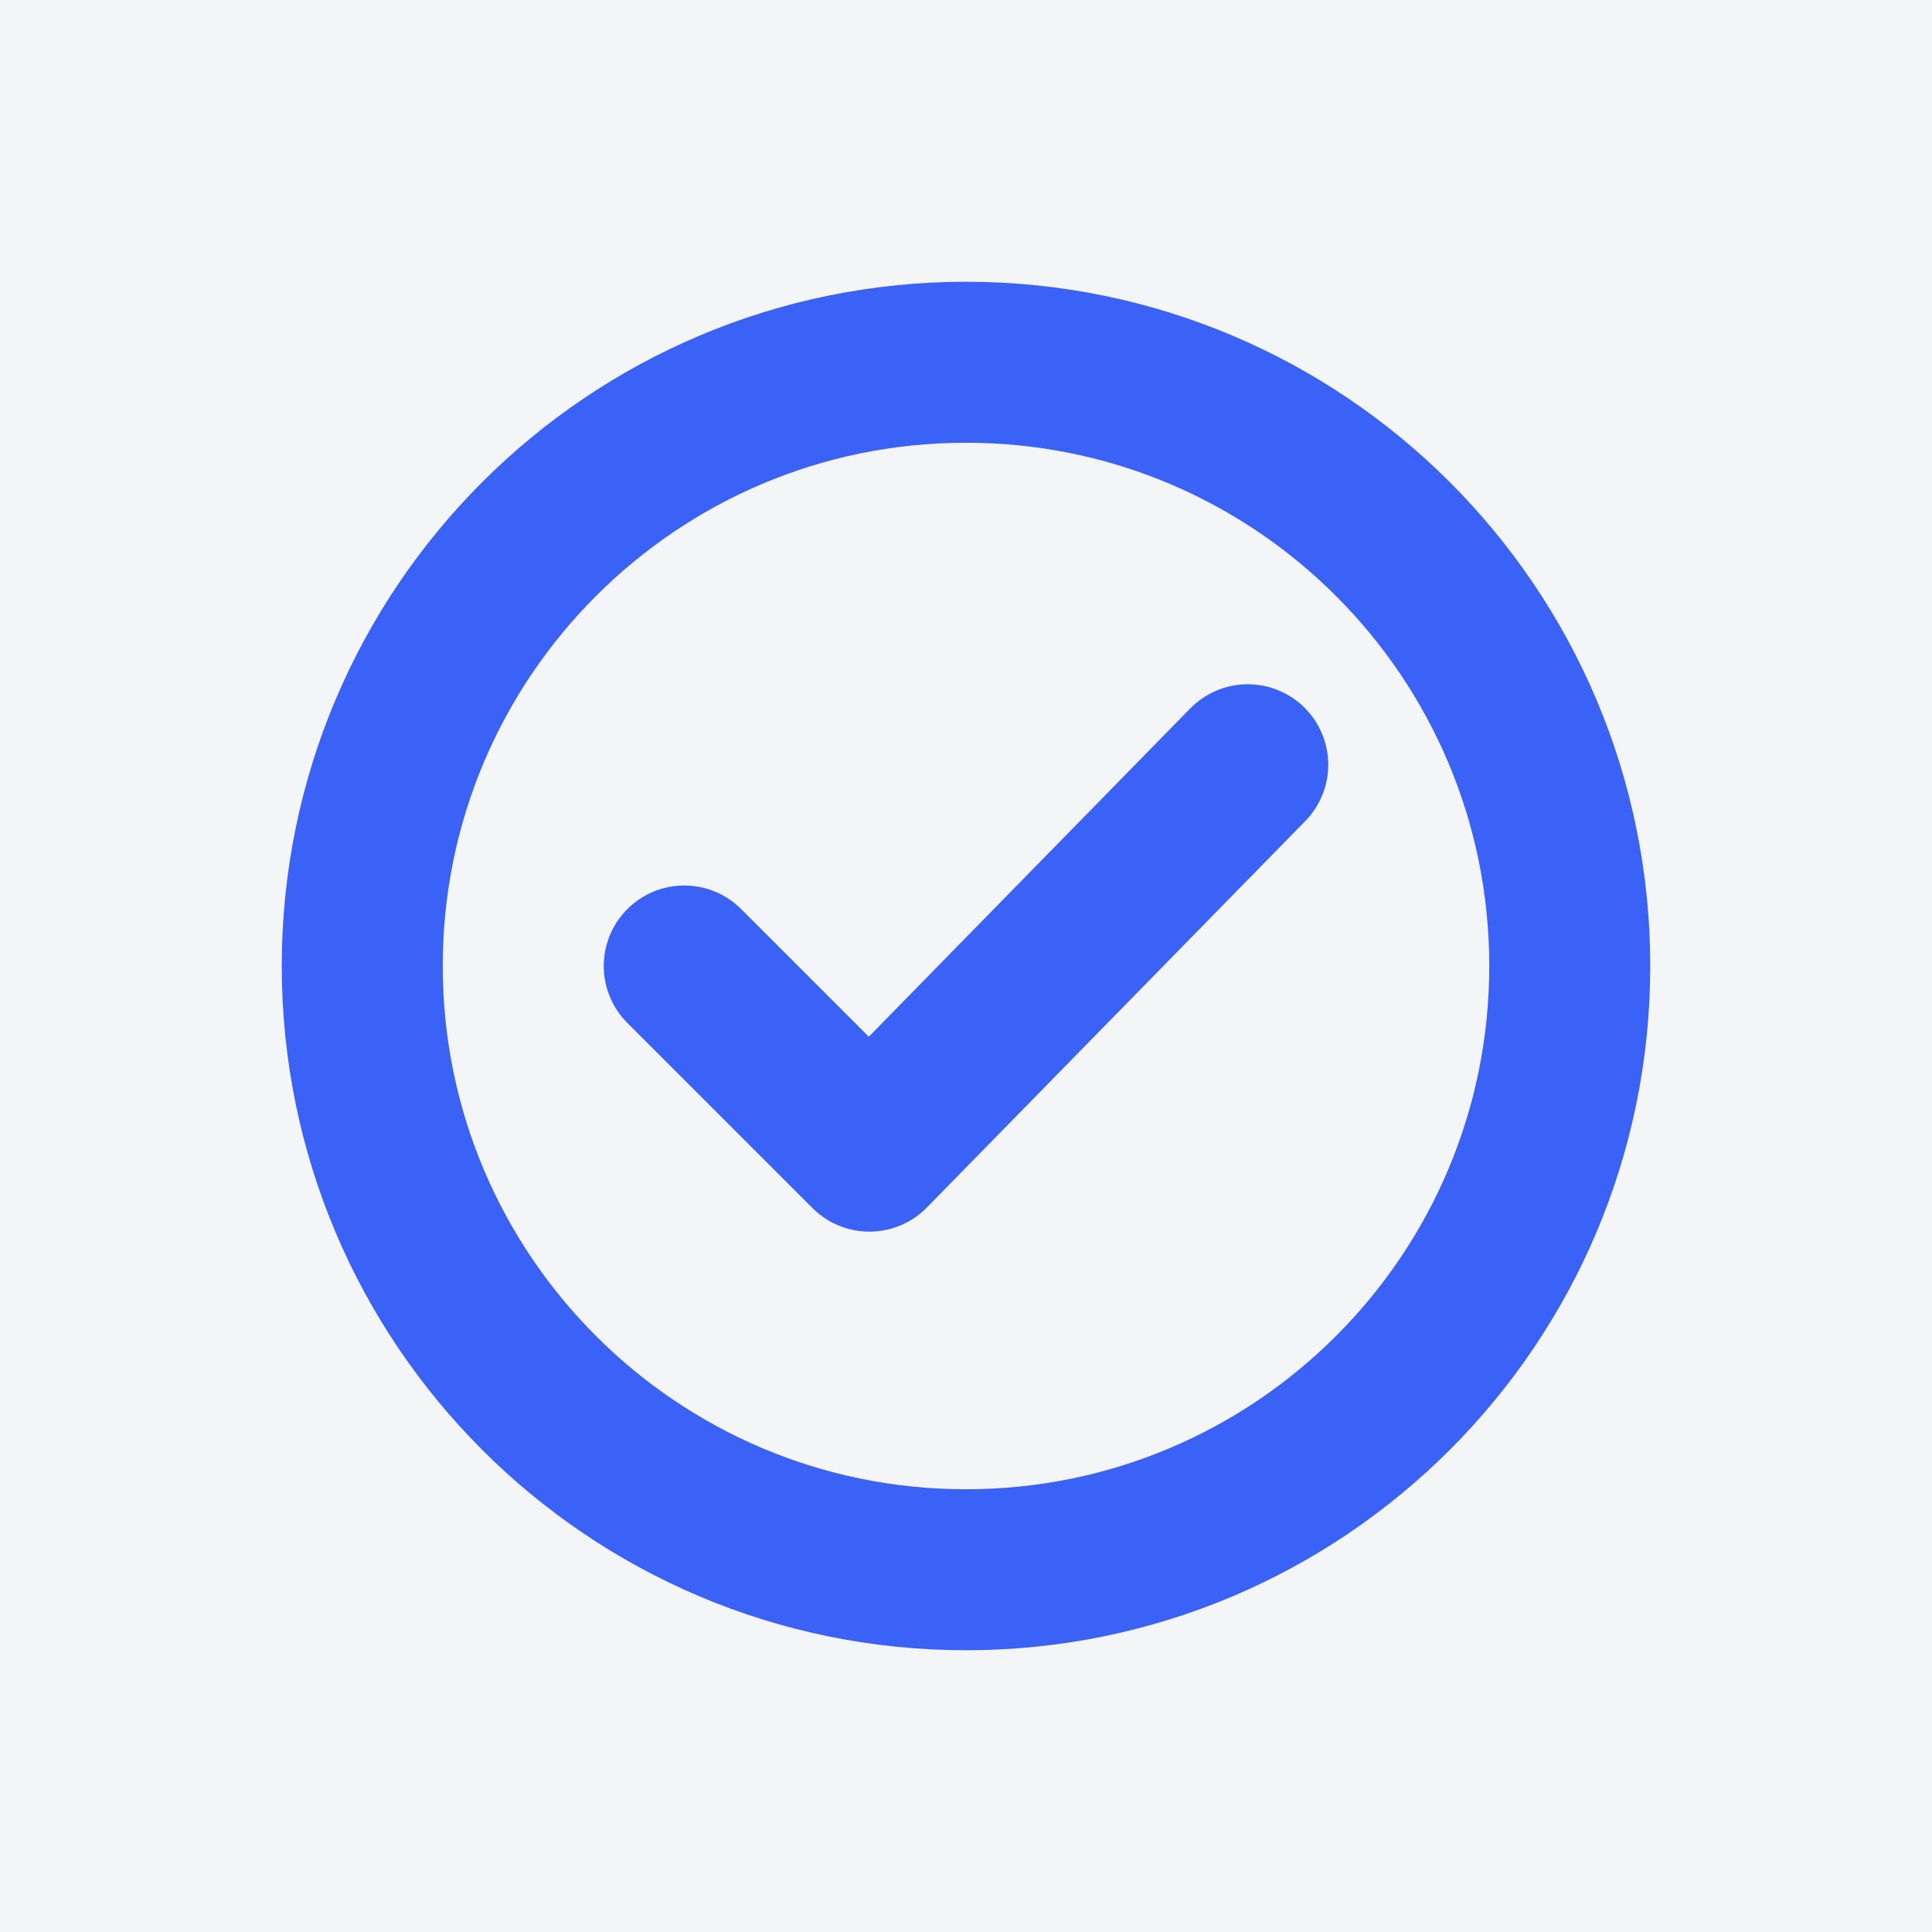
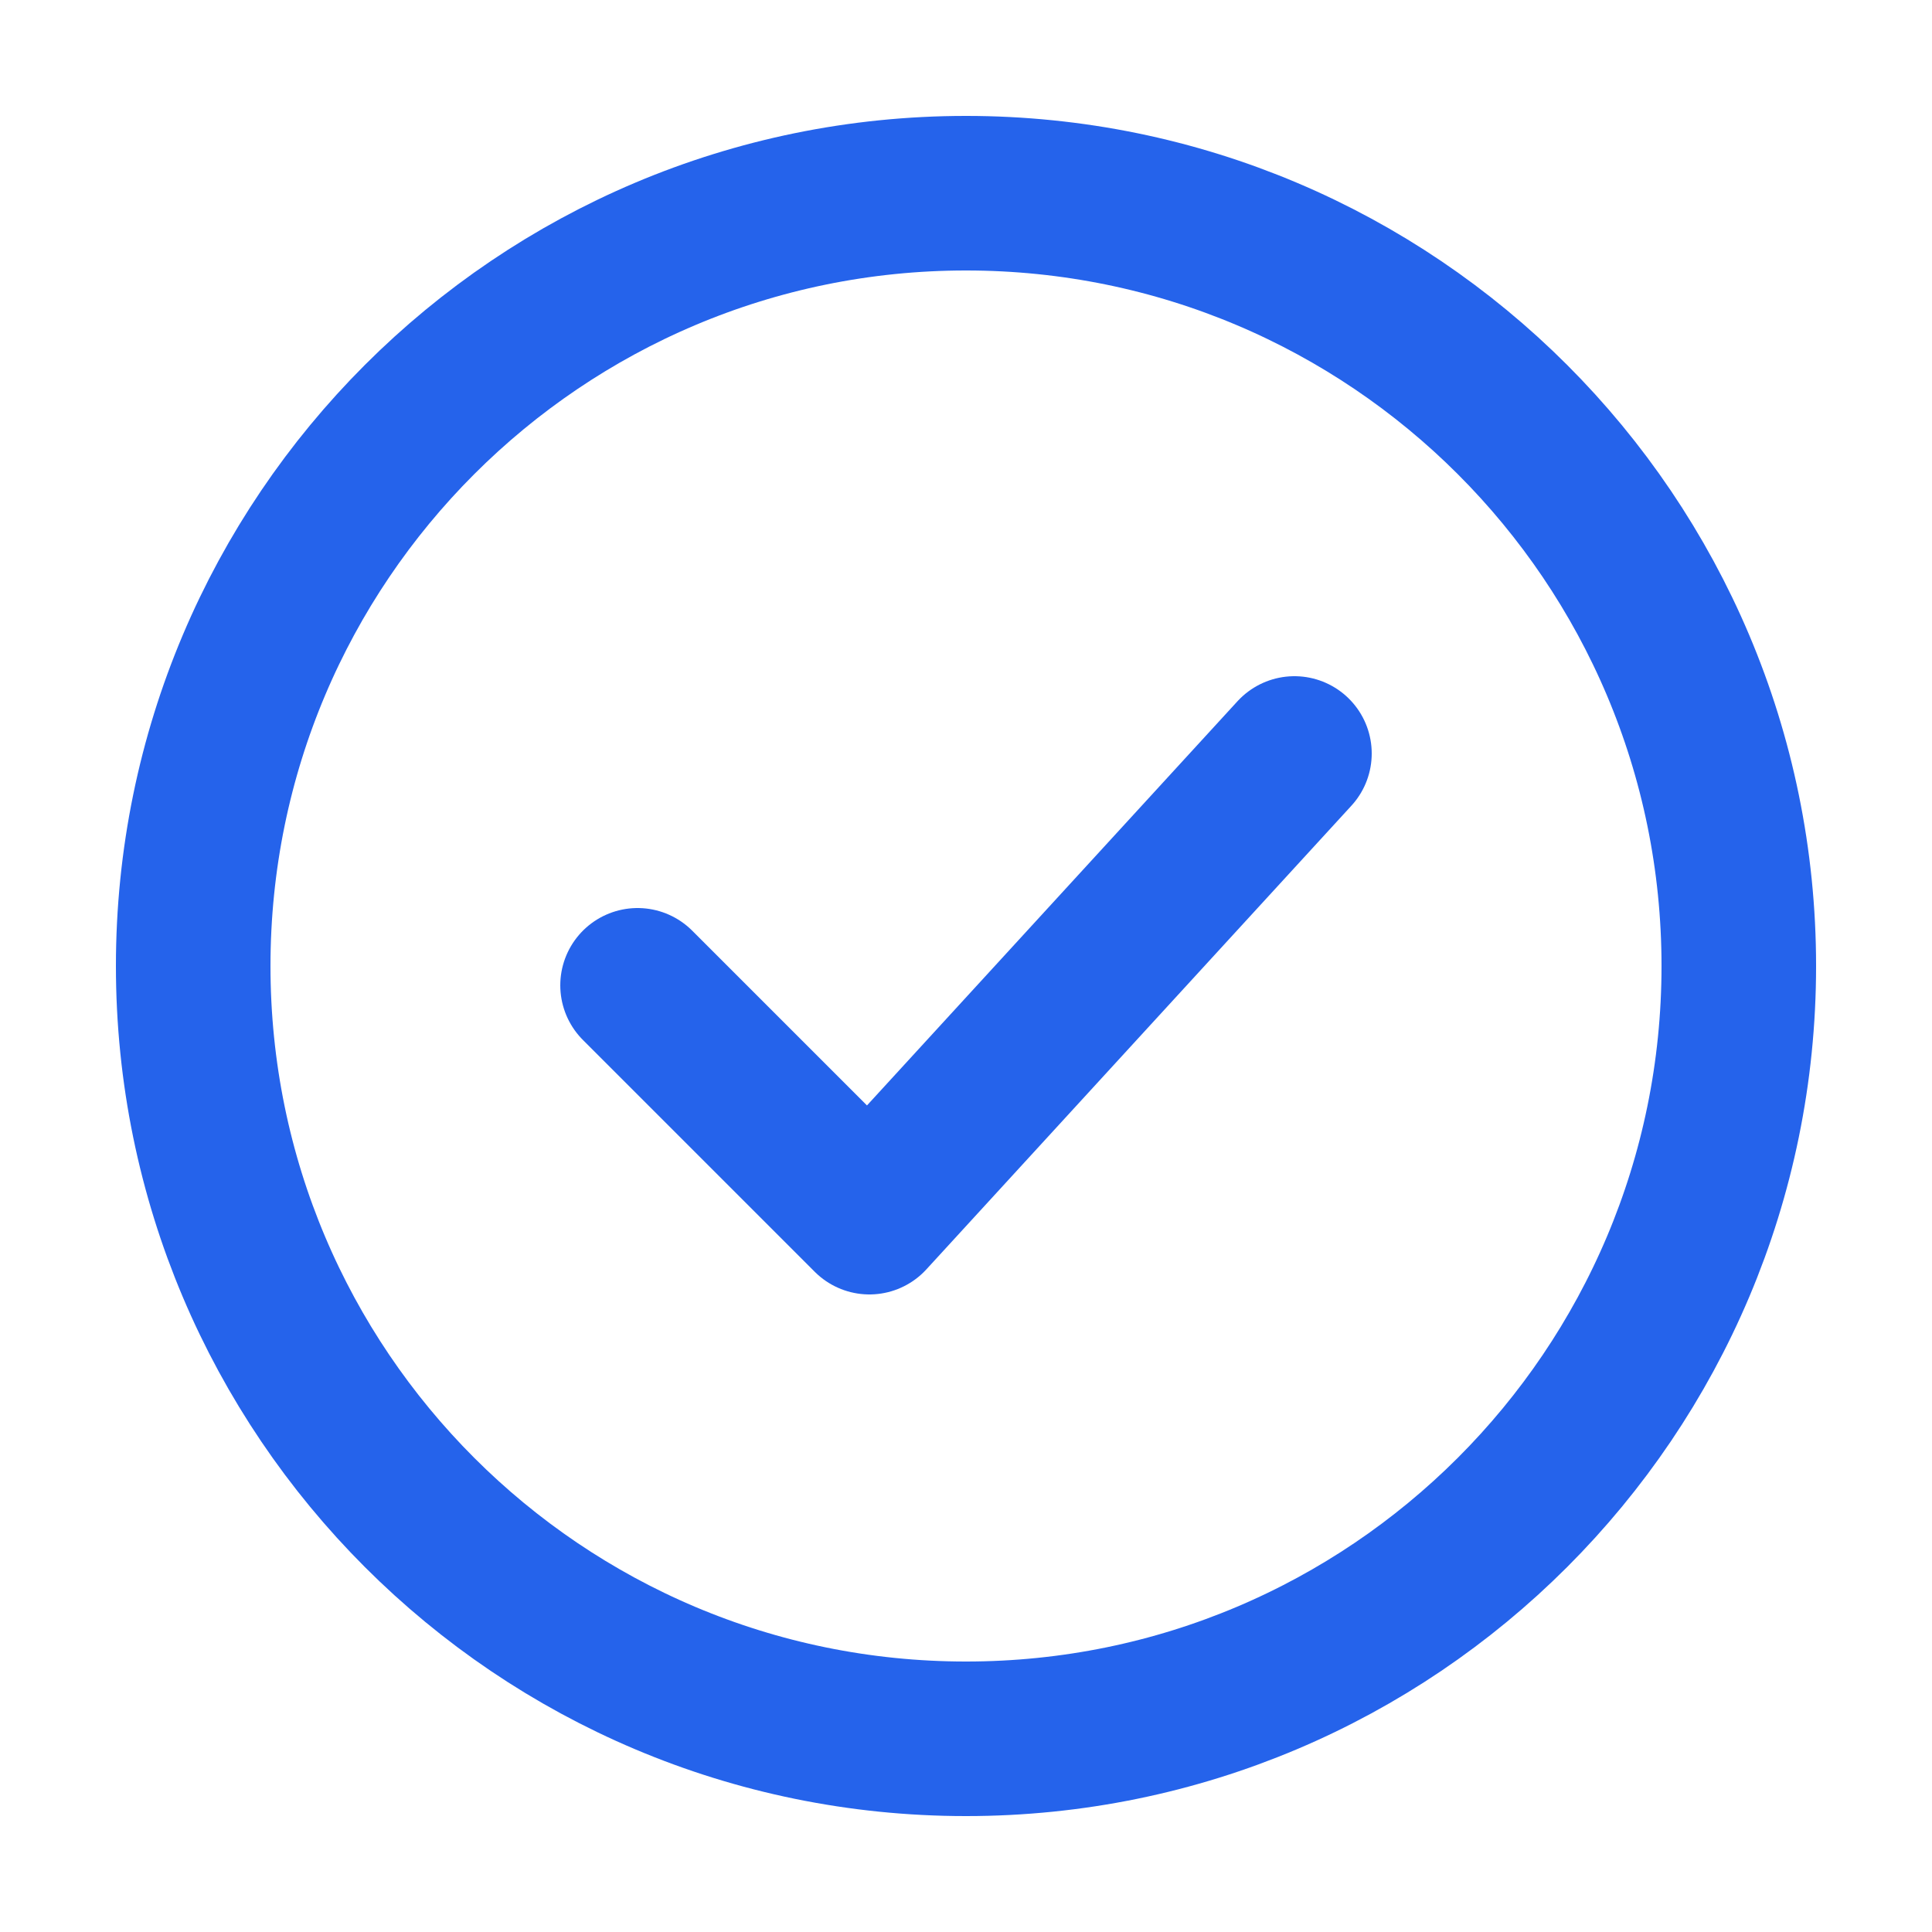
- <svg xmlns="http://www.w3.org/2000/svg" viewBox="0 0 24 24" width="100%" height="100%">
-   <rect width="24" height="24" fill="#f4f5f7" />
-   <circle cx="12" cy="12" r="7.5" fill="none" stroke="#3b62f6" stroke-width="2" />
-   <path d="M 8.5 12 L 10.8 14.3 L 15.5 9.5" fill="none" stroke="#3b62f6" stroke-width="2" stroke-linecap="round" stroke-linejoin="round" />
+ <svg xmlns="http://www.w3.org/2000/svg" viewBox="0 0 100 100" width="100%" height="100%">
+   <circle cx="50" cy="50" r="40" fill="none" stroke="#2563eb" stroke-width="8" />
+   <path d="M 33 51 L 45 63 L 67 39" fill="none" stroke="#2563eb" stroke-width="8" stroke-linecap="round" stroke-linejoin="round" />
</svg>
